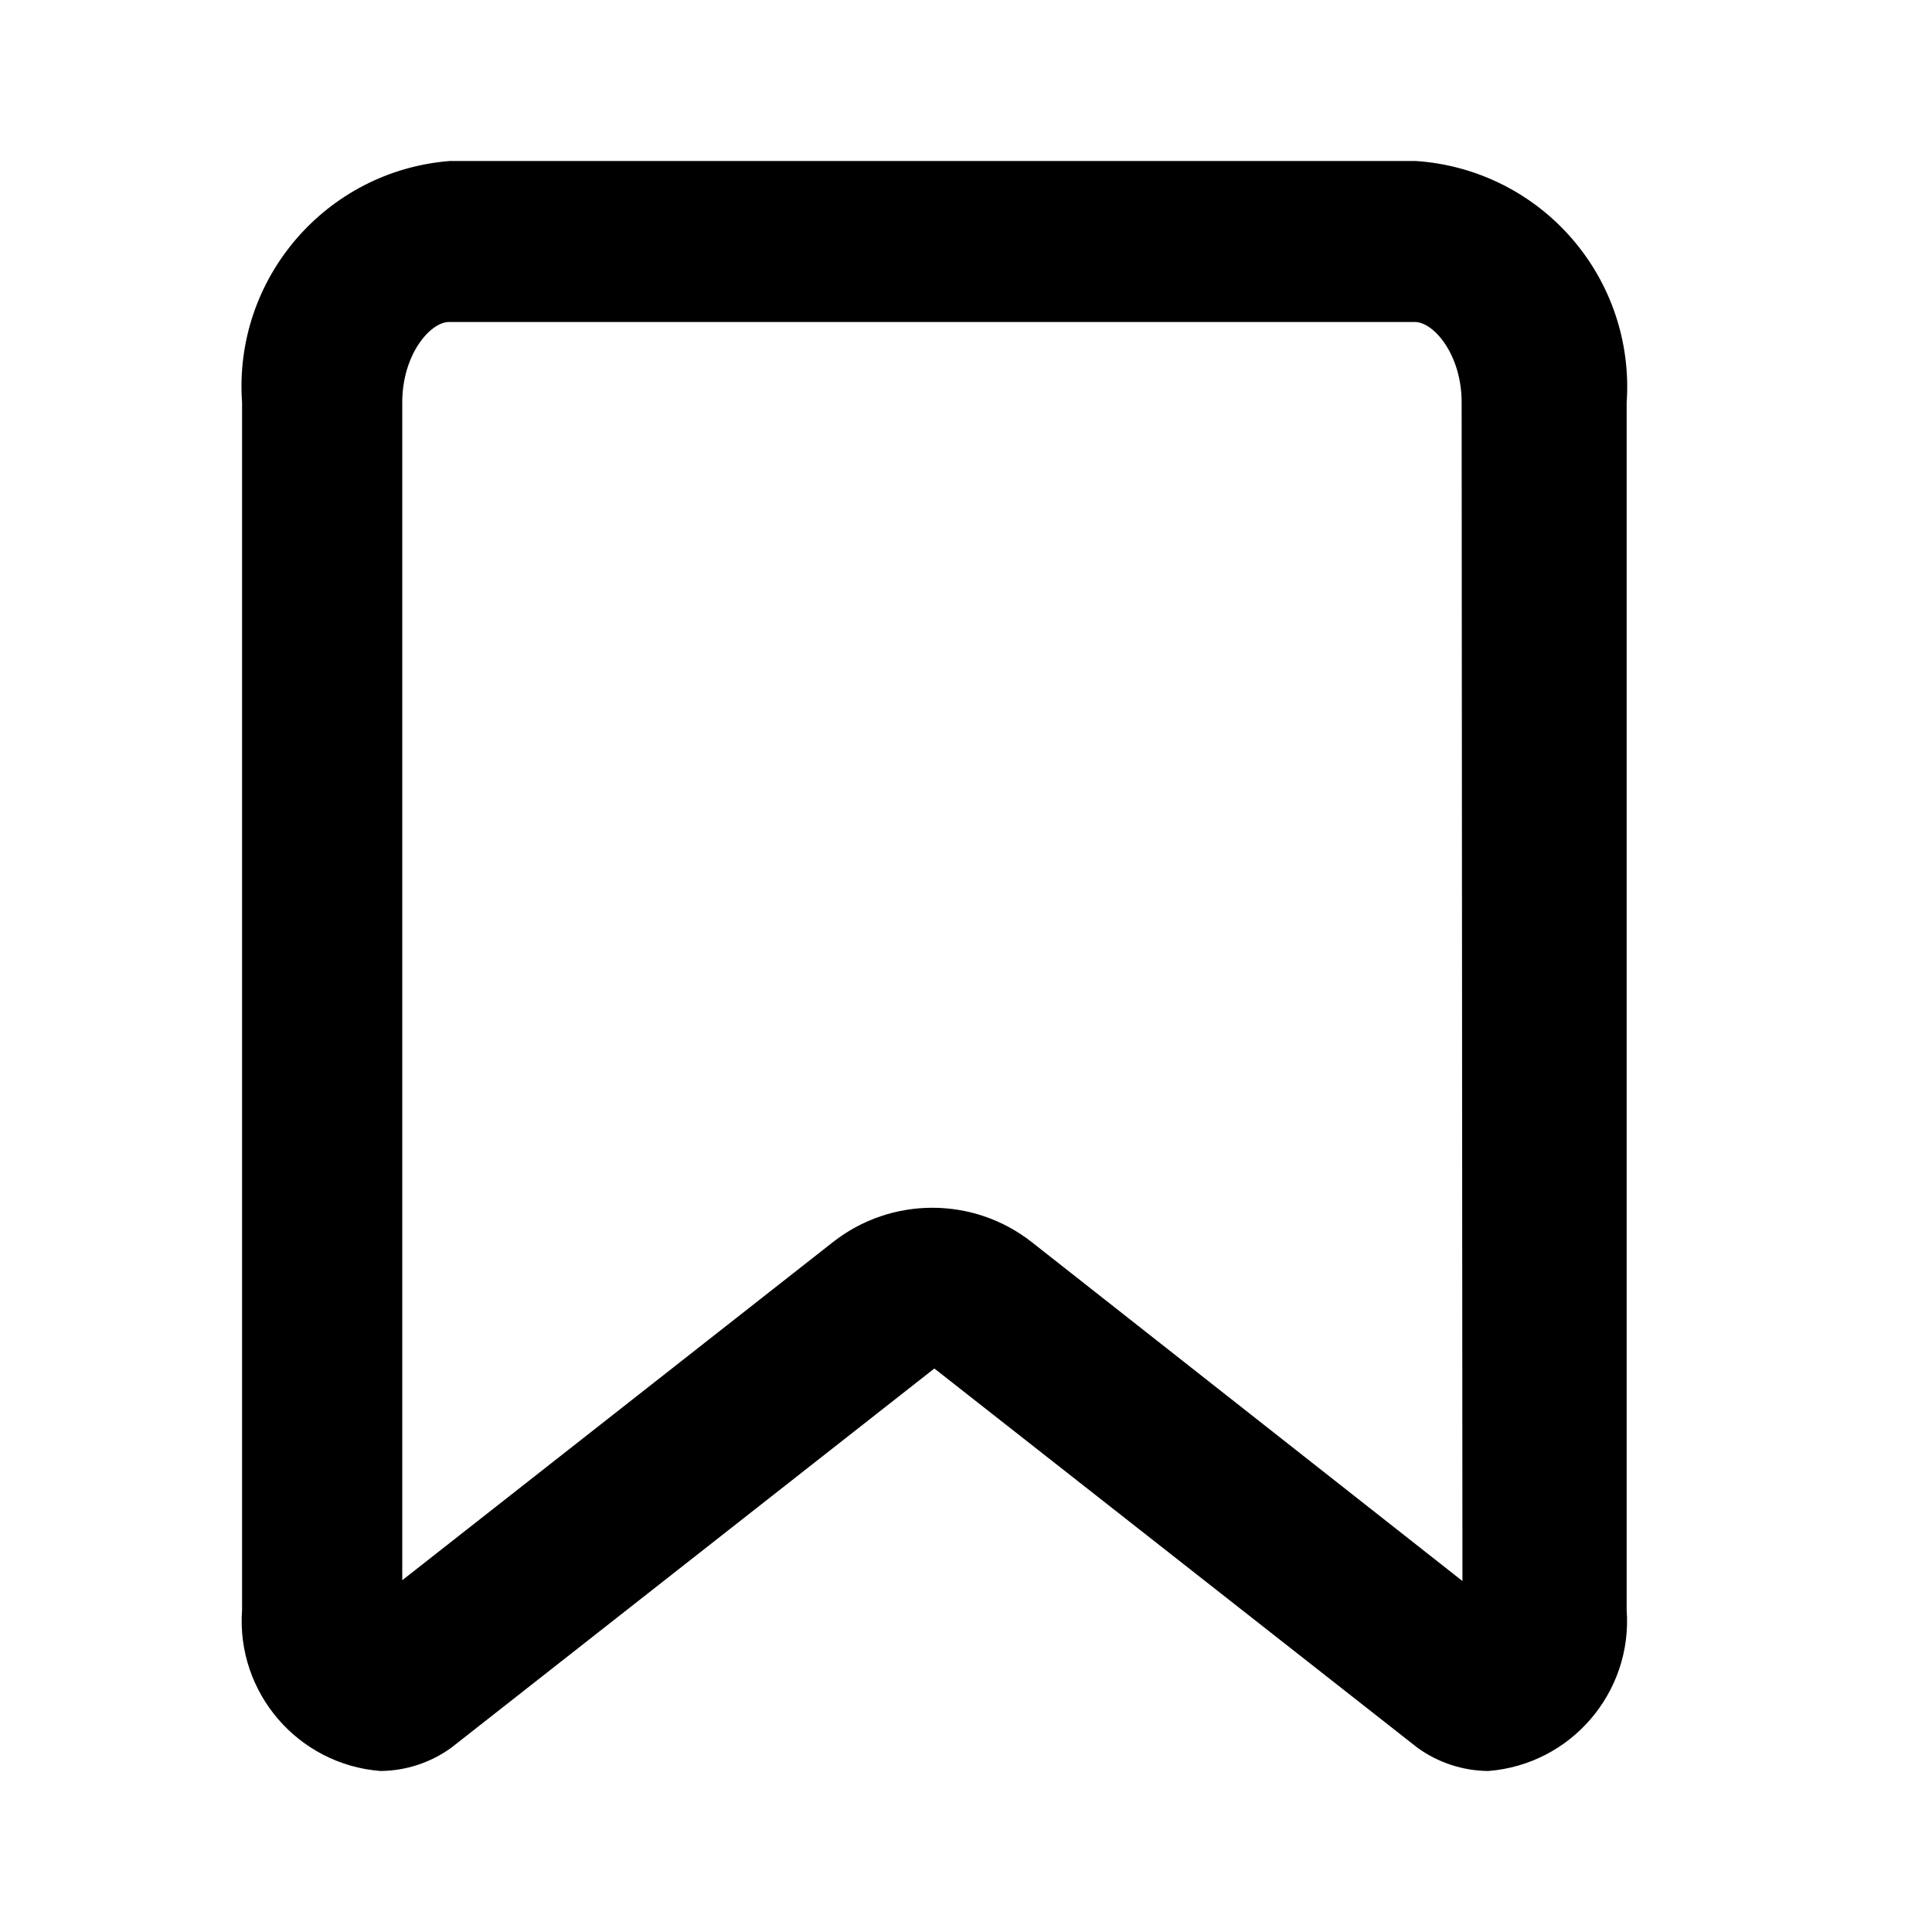
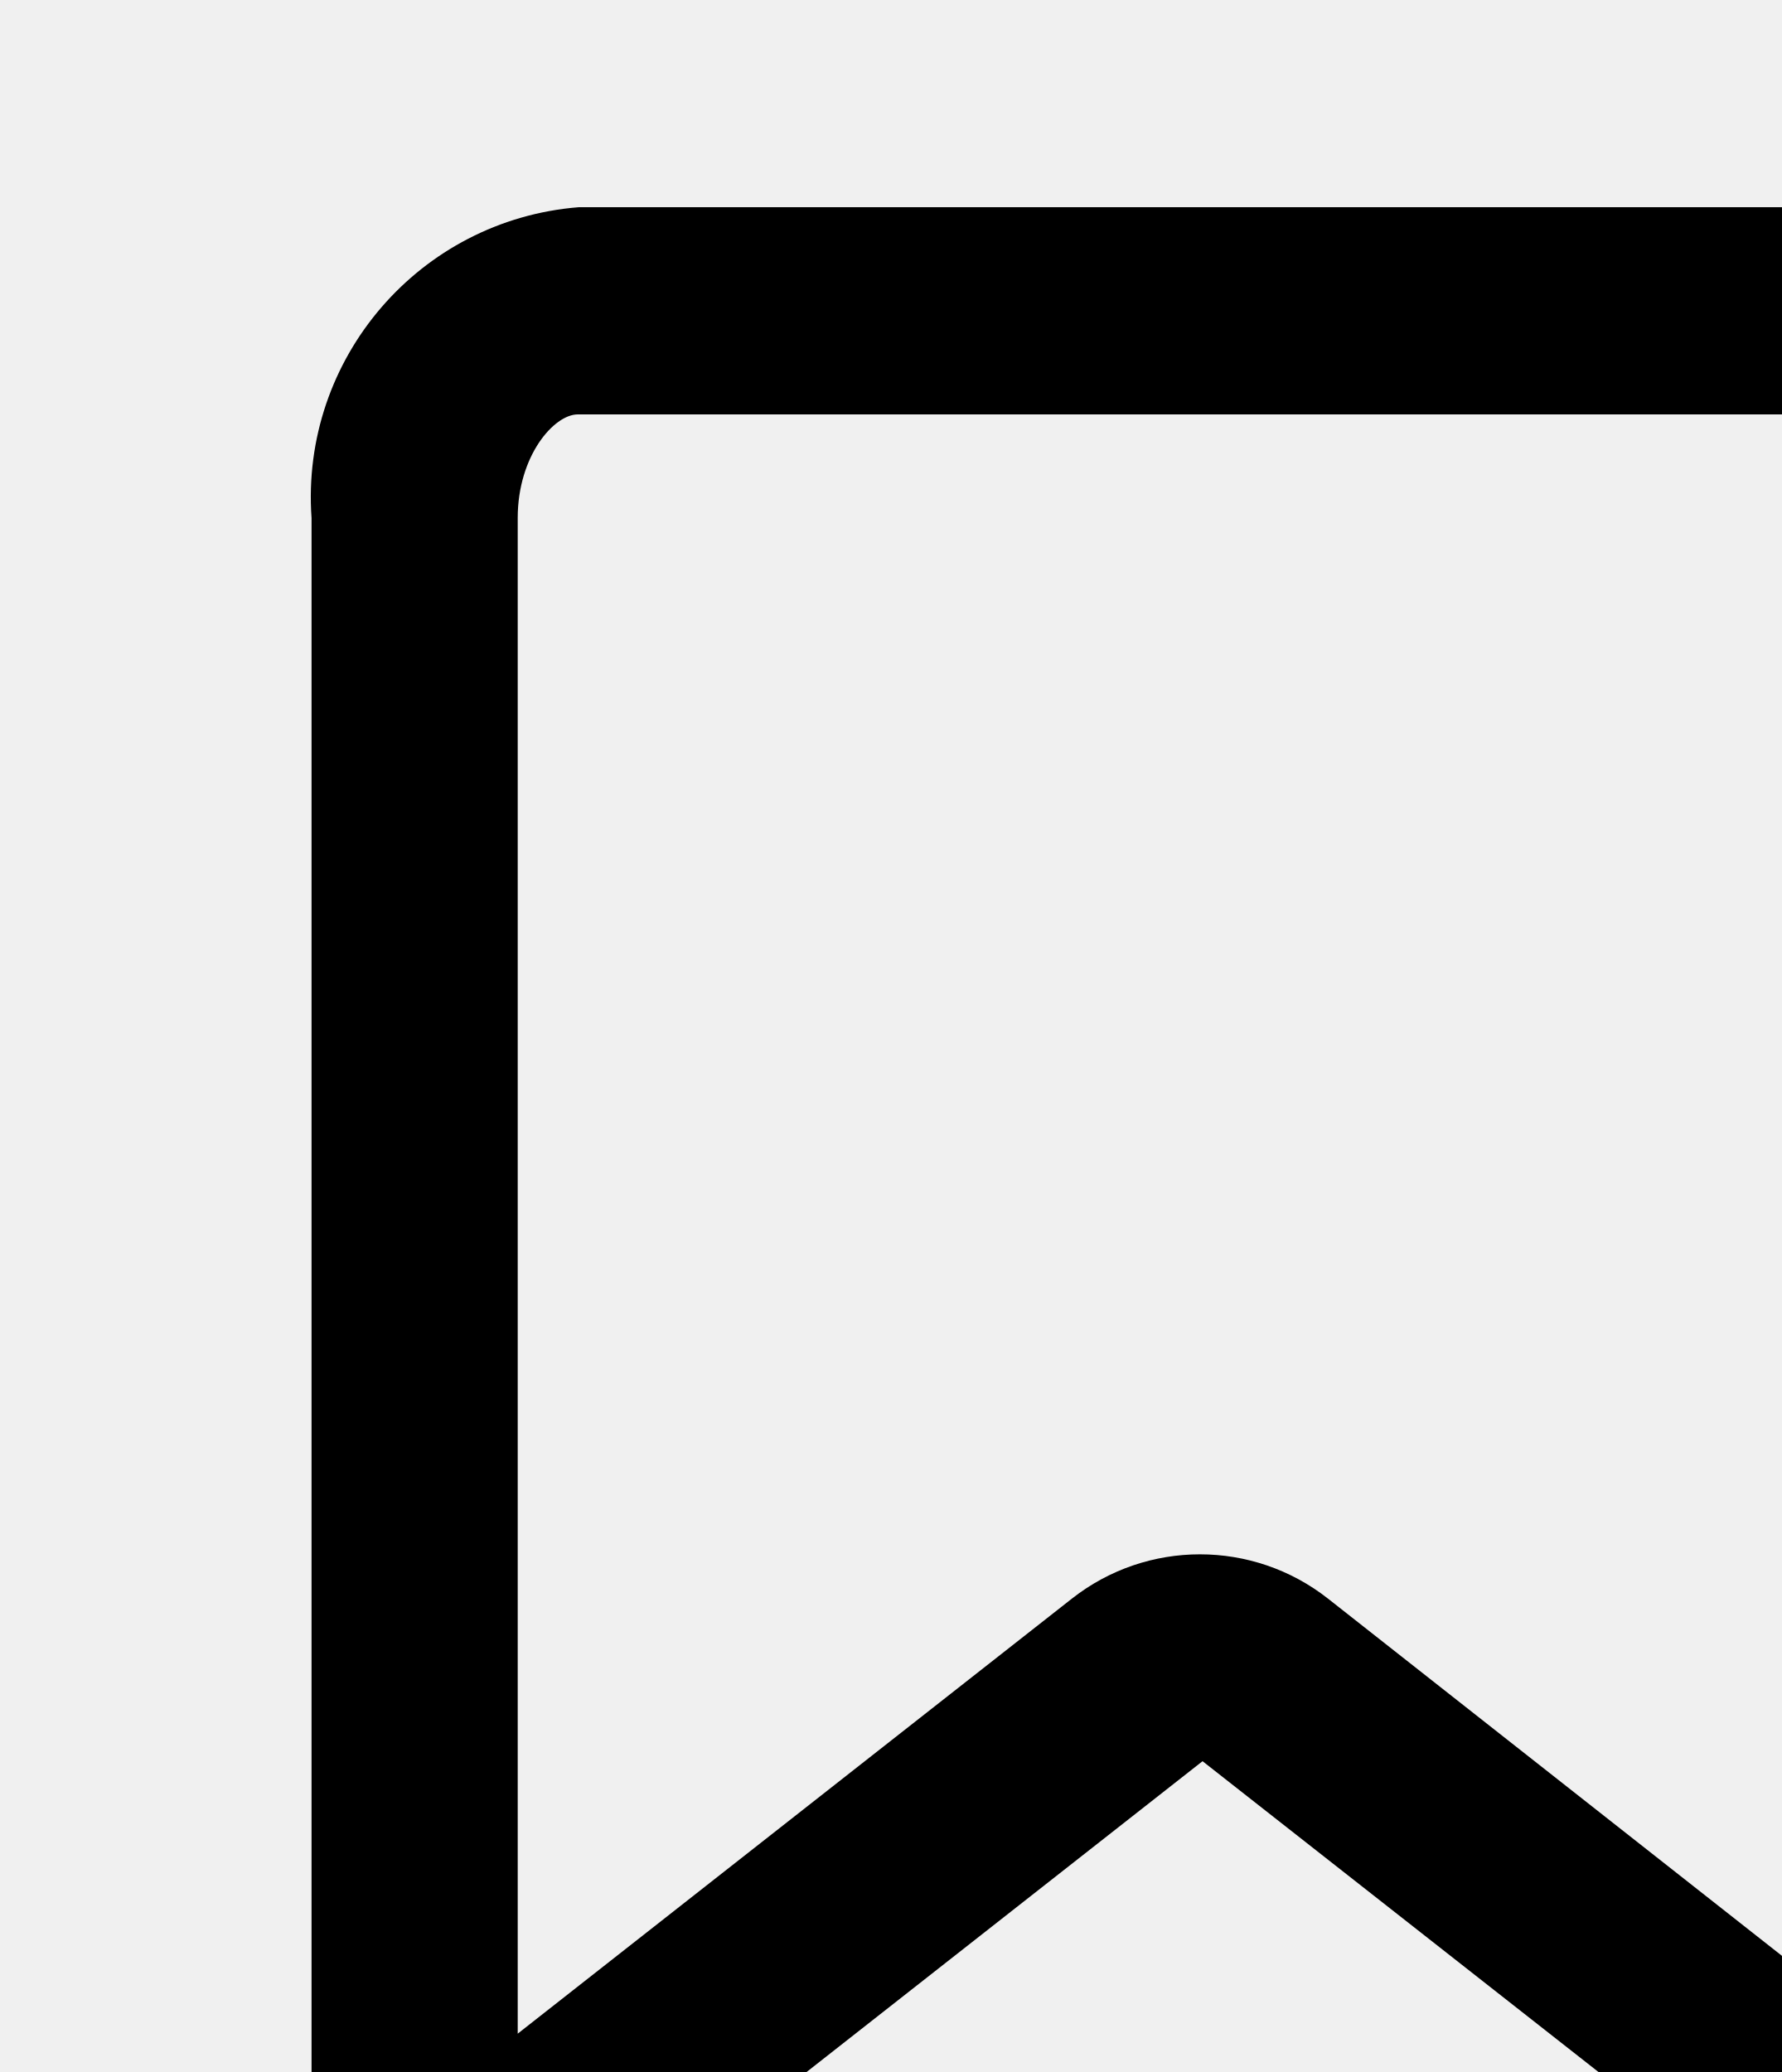
- <svg xmlns="http://www.w3.org/2000/svg" width="24" height="24" viewBox="0 0 24 24">
-   <g fill="none" fill-rule="evenodd" transform="translate(-24 -66)">
-     <rect width="504" height="450" fill="#FFF" />
-     <g transform="translate(24 66)">
-       <rect width="24" height="24" />
-       <path fill="#000" fill-rule="nonzero" d="M17.587,2 L5.587,2 C4.05,2.122 2.898,3.461 3.007,5 L3.007,20 C2.933,21.026 3.701,21.92 4.727,22 C5.044,21.997 5.351,21.896 5.607,21.71 L11.607,17 L17.607,21.71 C17.863,21.896 18.171,21.997 18.487,22 C19.513,21.92 20.282,21.026 20.207,20 L20.207,5 C20.259,4.254 20.012,3.519 19.52,2.956 C19.029,2.393 18.333,2.049 17.587,2 L17.587,2 Z M18.167,19.64 L12.817,15.43 C12.092,14.861 11.072,14.861 10.347,15.43 L4.997,19.63 L4.997,5 C4.997,4.4 5.347,4 5.577,4 L17.577,4 C17.807,4 18.157,4.4 18.157,5 L18.167,19.64 Z" />
-     </g>
-   </g>
+ <svg xmlns="http://www.w3.org/2000/svg" viewbox="0 0 24 24">
+   <path class="icon__shape" fill-rule="nonzero" d="M17.587 2h-12a2.81 2.81 0 0 0-2.58 3v15a1.87 1.87 0 0 0 1.72 2 1.52 1.52 0 0 0 .88-.29l6-4.71 6 4.71c.256.186.564.287.88.29a1.87 1.87 0 0 0 1.72-2V5a2.81 2.81 0 0 0-2.62-3zm.58 17.64l-5.35-4.21a2 2 0 0 0-2.47 0l-5.35 4.2V5c0-.6.35-1 .58-1h12c.23 0 .58.4.58 1l.01 14.64z" />
</svg>
